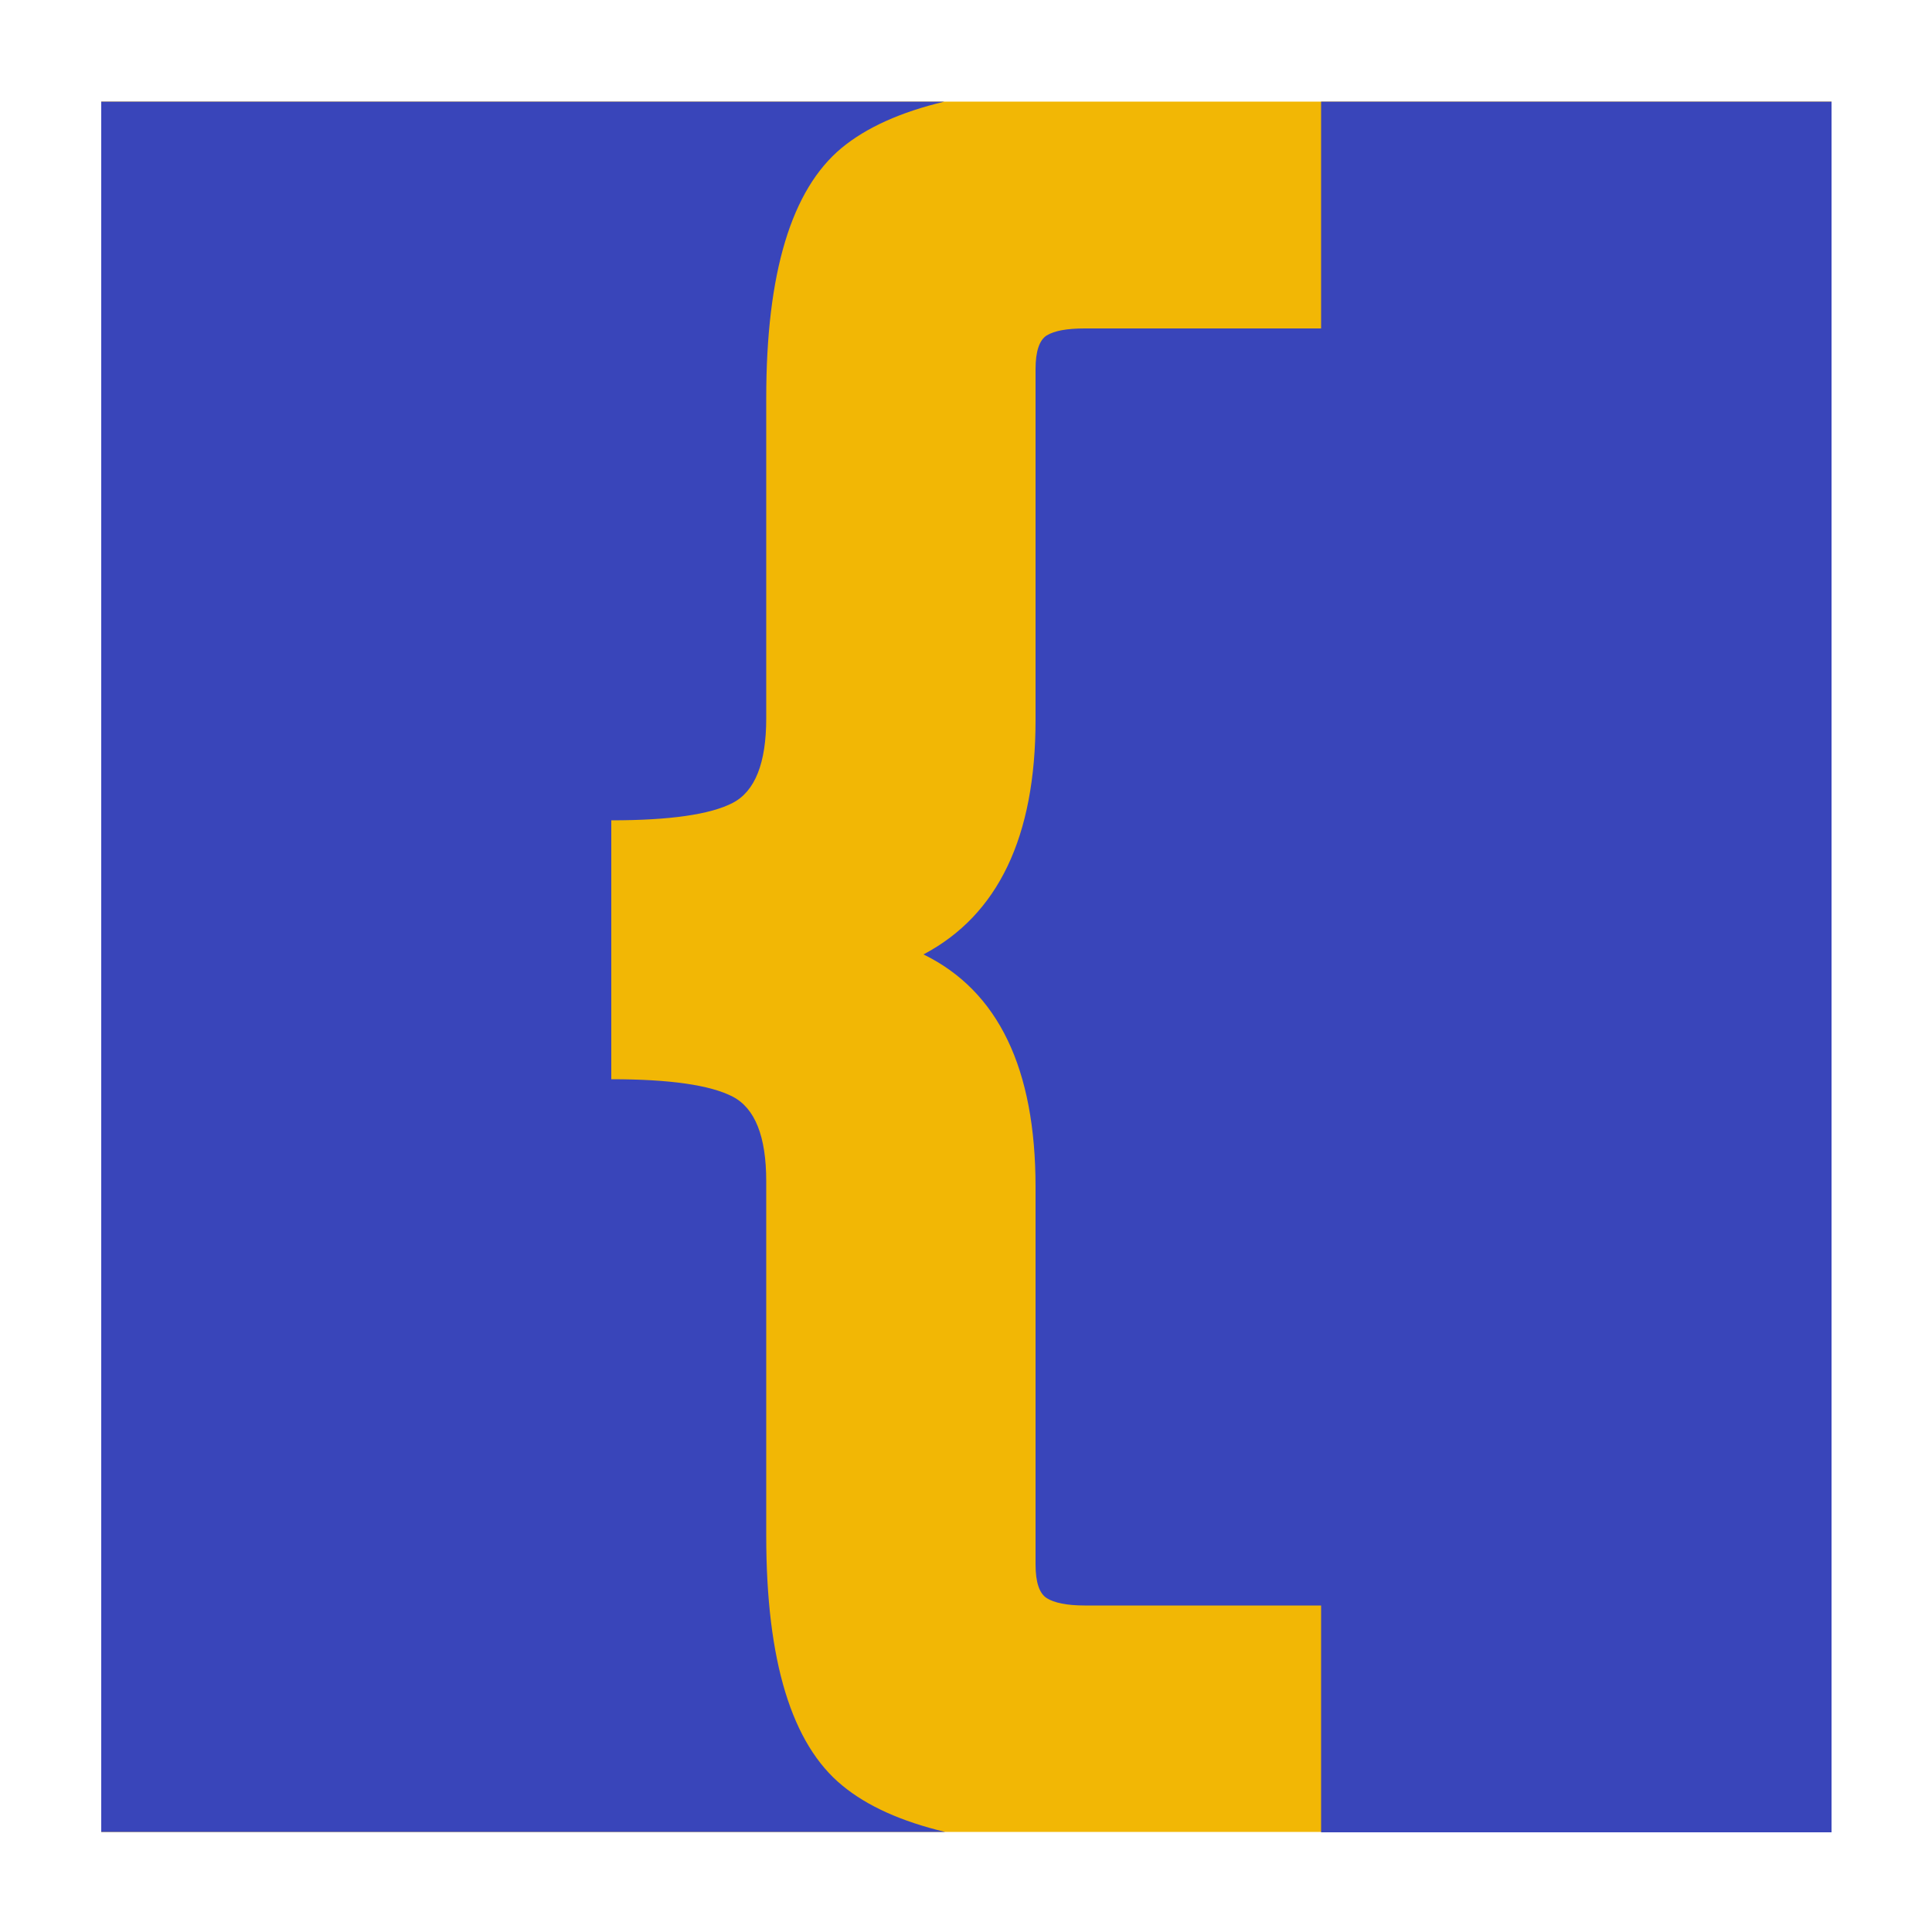
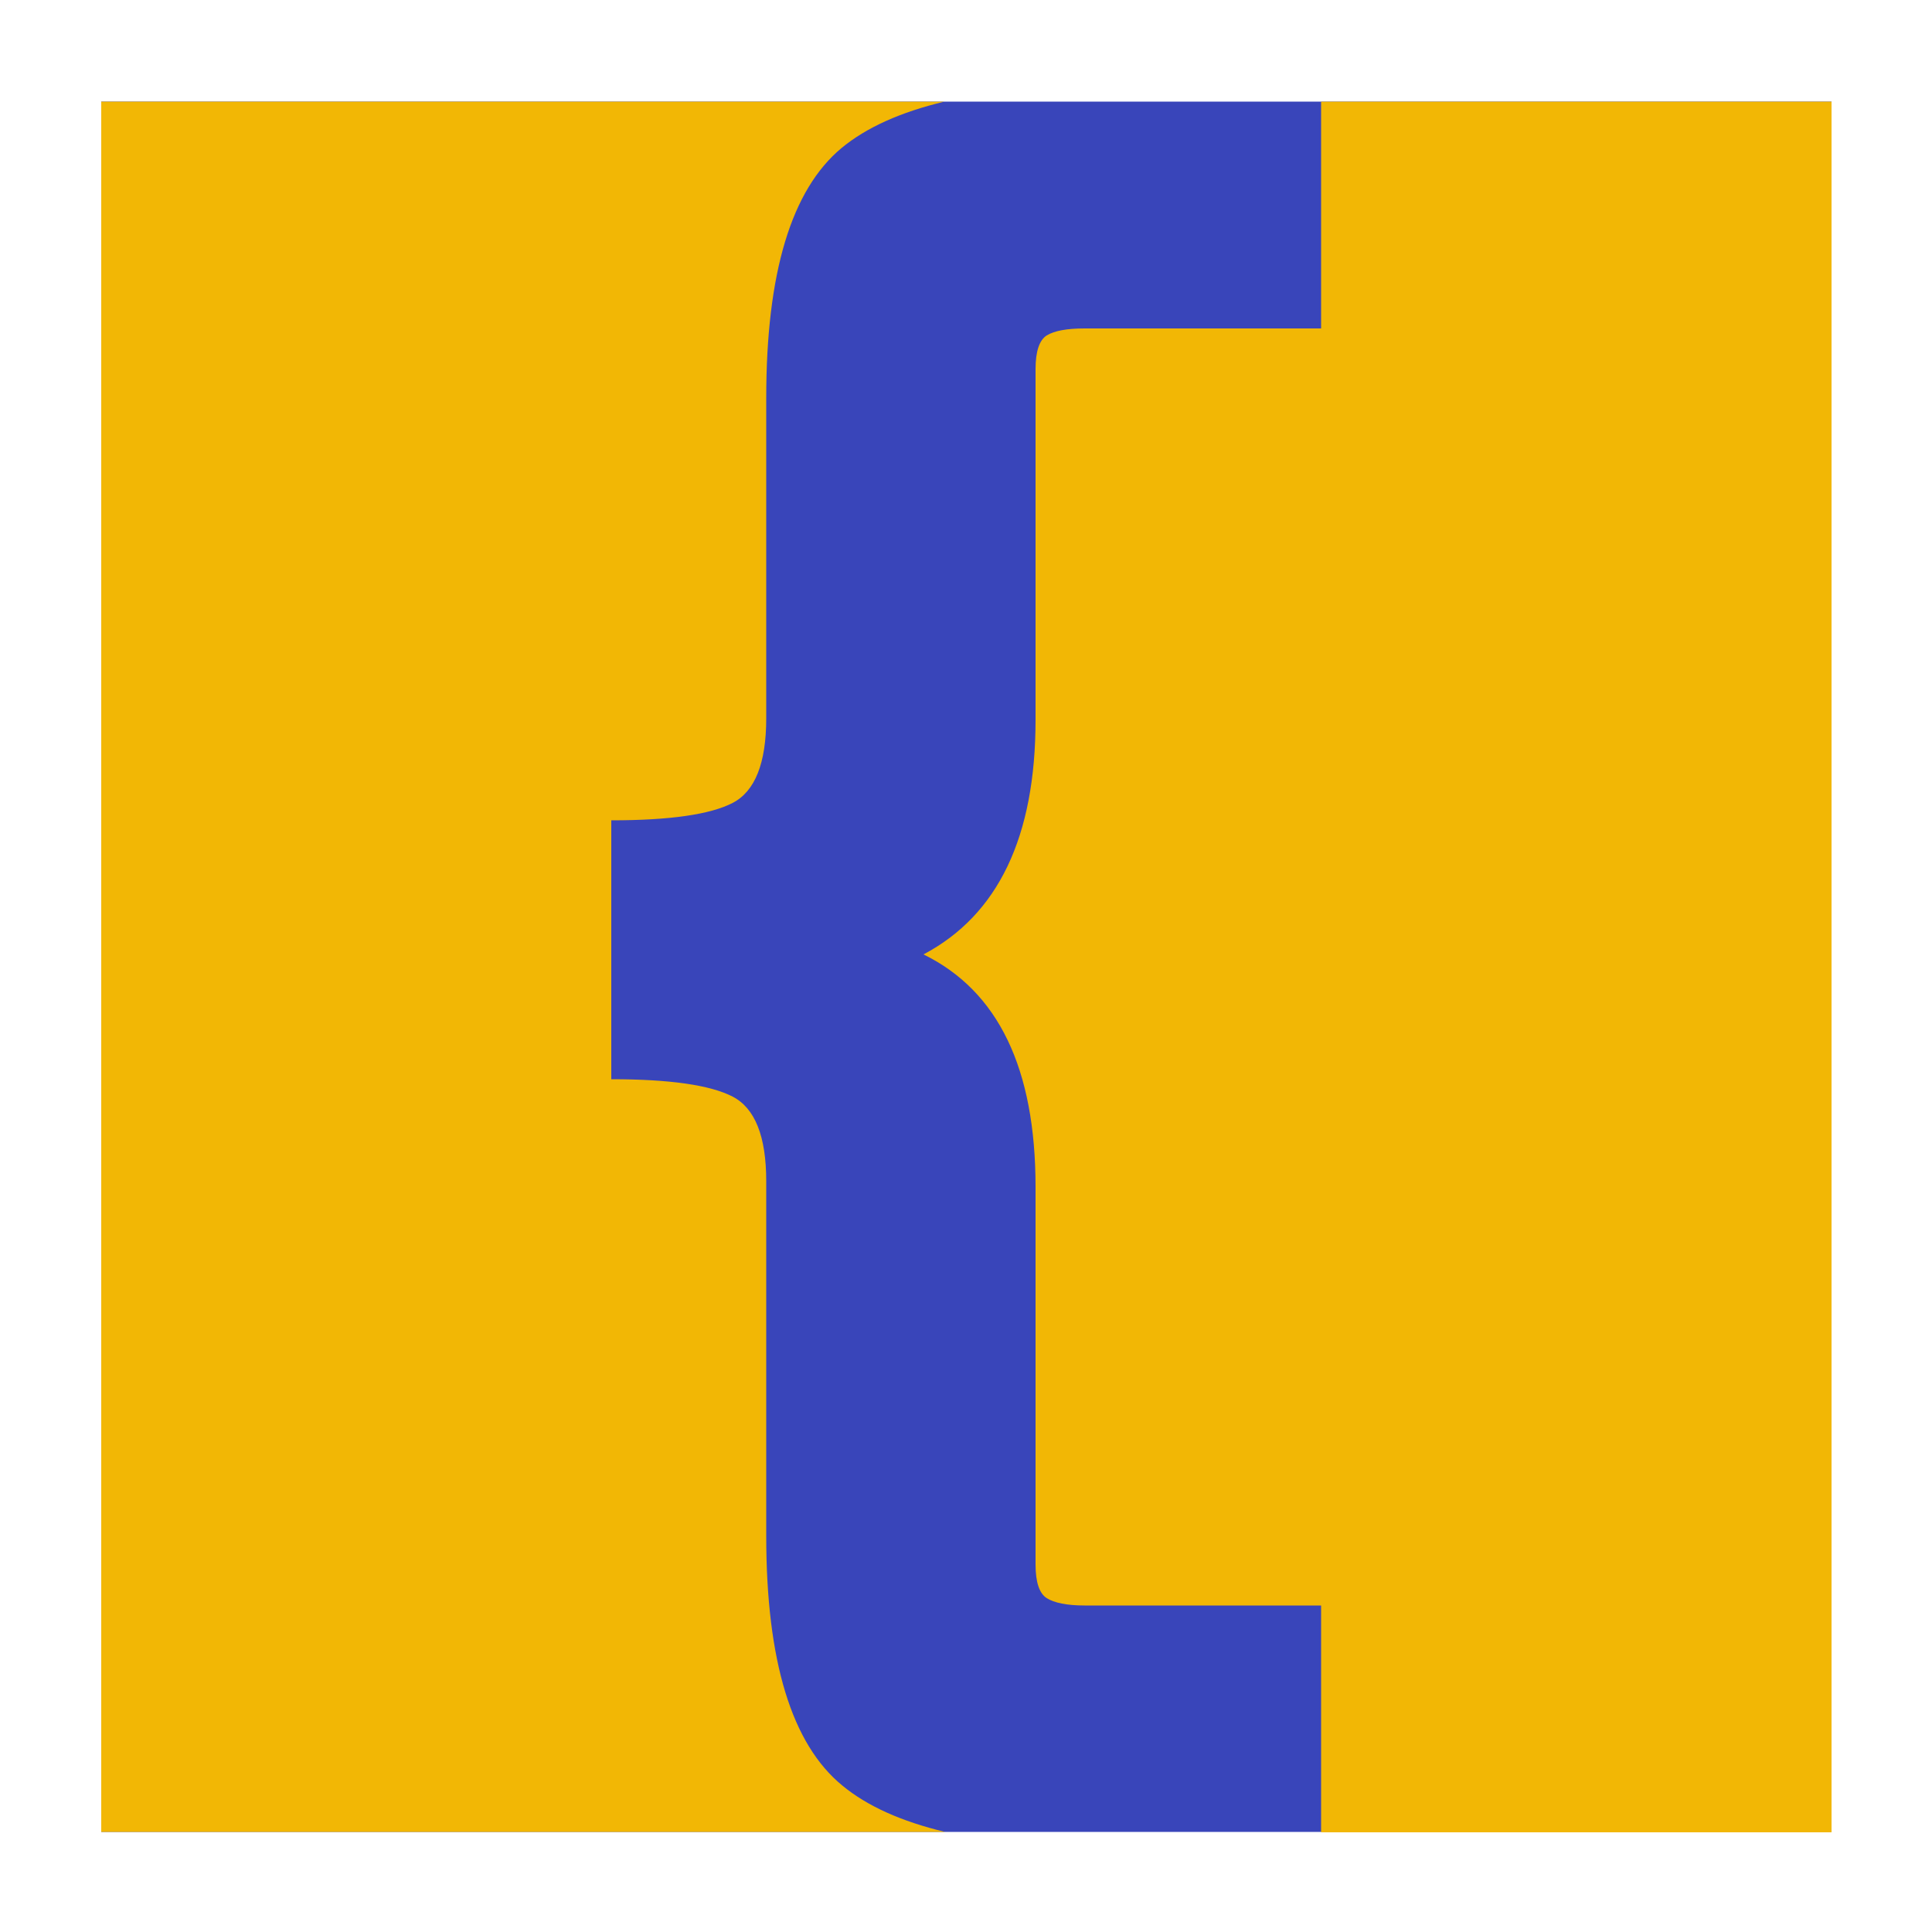
<svg xmlns="http://www.w3.org/2000/svg" version="1.1" id="Layer_1" x="0px" y="0px" viewBox="0 0 500 500" style="enable-background:new 0 0 500 500;" xml:space="preserve">
  <style type="text/css">
- 	.st0{fill:#F2B705;}
- 	.st1{fill:#3945BA;}
+ 	.st0{fill:#3945BA;}
+ 	.st1{fill:#F2B705;}
</style>
  <rect x="26.2" y="26.3" class="st0" width="447.8" height="447.8" />
  <g>
    <g>
      <path class="st1" d="M198.3,397.5v-91.8c0-11.6-2.9-18.9-8.7-21.9c-5.8-3-16.3-4.5-31.4-4.5v-67c15.1,0,25.6-1.5,31.4-4.5    c5.8-3,8.7-10.3,8.7-21.9v-82.9c0-32.4,6.5-53.9,19.5-64.7c6.4-5.3,15.3-9.3,26.6-12H26.2v447.8h218.4c-11.3-2.7-20.2-6.7-26.6-12    C204.9,451.4,198.3,429.9,198.3,397.5z" />
    </g>
    <g>
      <path class="st1" d="M474,26.3H341.9V85h-61.2c-4.6,0-7.8,0.6-9.8,1.8c-1.9,1.2-2.9,4.1-2.9,8.7v90.8c0,30.3-9.7,50.5-29,60.7    c19.4,9.5,29,29.6,29,60.2v97.7c0,4.6,1,7.5,2.9,8.7c1.9,1.2,5.2,1.9,9.8,1.9h61.2v58.7H474V26.3z" />
    </g>
  </g>
</svg>
